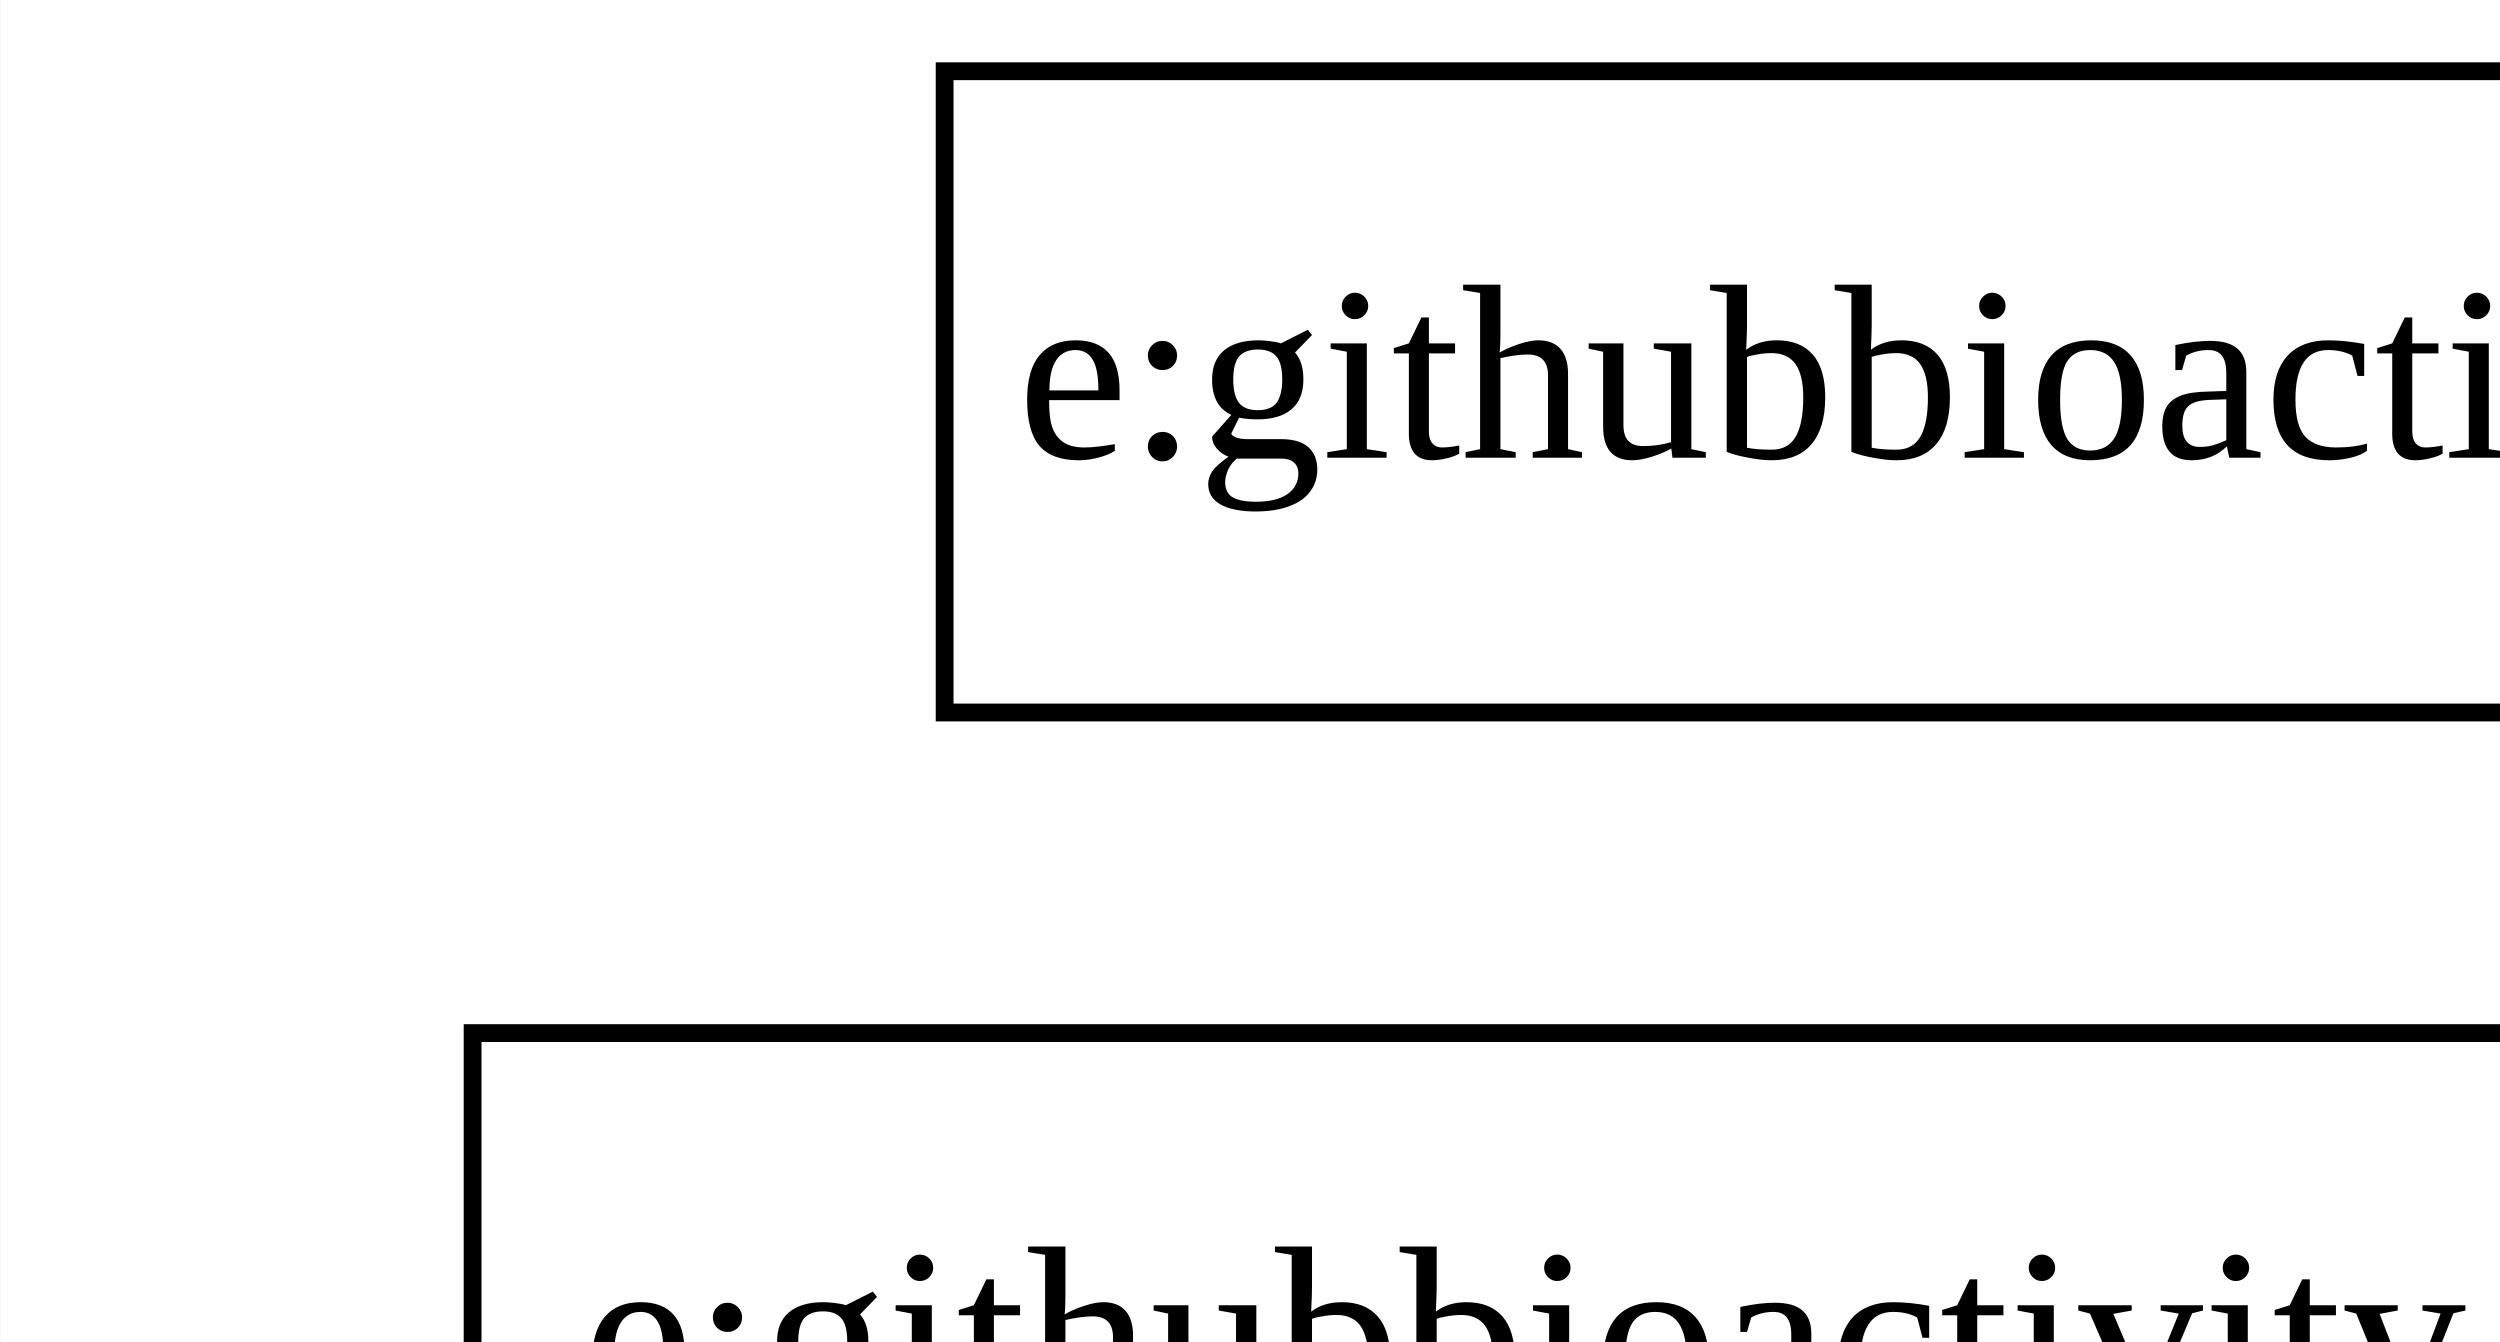
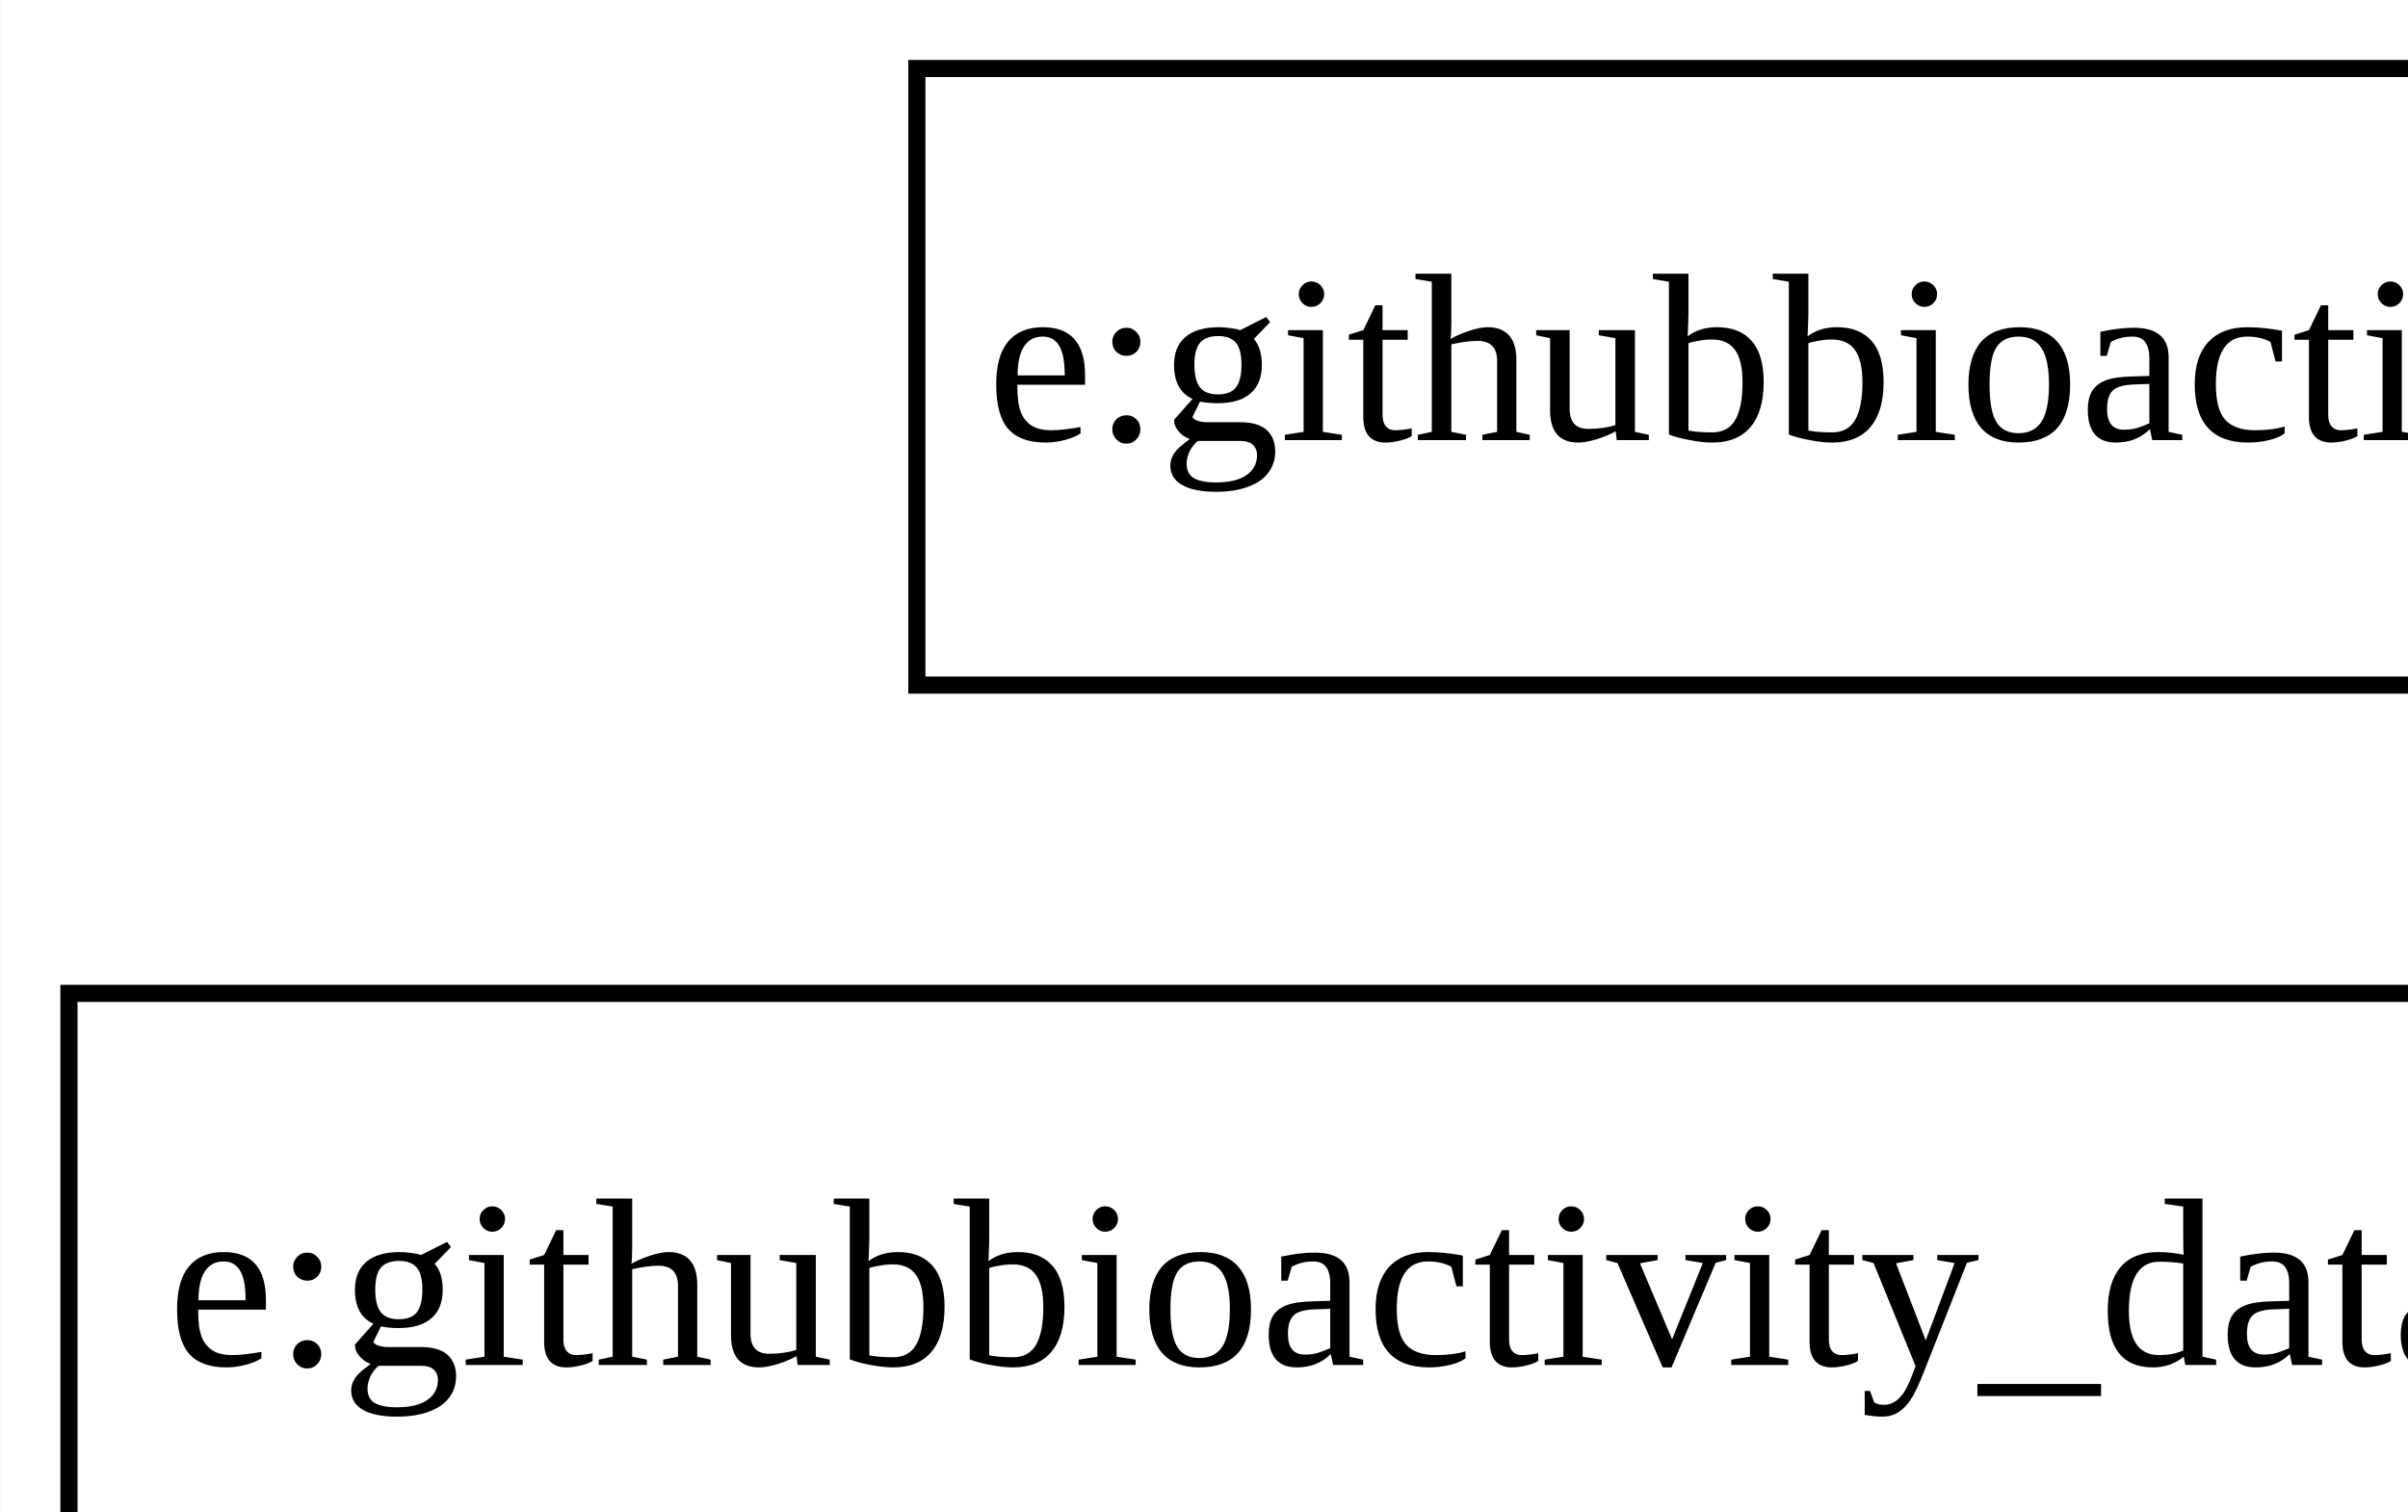
- <svg xmlns="http://www.w3.org/2000/svg" width="2438pt" height="1308pt" viewBox="0.00 0.00 585.00 314.00">
-   <g id="graph0" class="graph" transform="scale(4.17 4.17) rotate(0) translate(4 310)">
-     <polygon fill="white" stroke="transparent" points="-4,4 -4,-310 581,-310 581,4 -4,4" />
+ <svg xmlns="http://www.w3.org/2000/svg" width="2442pt" height="1533pt" viewBox="0.00 0.00 586.00 368.00">
+   <g id="graph0" class="graph" transform="scale(4.17 4.17) rotate(0) translate(4 364)">
+     <polygon fill="white" stroke="transparent" points="-4,4 -4,-364 582,-364 582,4 -4,4" />
    <g id="node1" class="node">
-       <polygon fill="none" stroke="black" points="525.5,-36 51.5,-36 51.5,0 525.5,0 525.5,-36" />
-       <text text-anchor="middle" x="288.5" y="-14.3" font-family="Times New Roman,serif" font-size="14.00">e:githubbioactivity_data_acquisition1srcbioetlpipelineschemblcommon__init__.py</text>
+       <polygon fill="none" stroke="black" points="526,-36 52,-36 52,0 526,0 526,-36" />
+       <text text-anchor="middle" x="289" y="-14.3" font-family="Times New Roman,serif" font-size="14.00">e:githubbioactivity_data_acquisition1srcbioetlpipelineschemblcommon__init__.py</text>
    </g>
    <g id="node2" class="node">
-       <polygon fill="none" stroke="black" points="515,-90 62,-90 62,-54 515,-54 515,-90" />
-       <text text-anchor="middle" x="288.5" y="-68.3" font-family="Times New Roman,serif" font-size="14.00">e:githubbioactivity_data_acquisition1srcbioetlpipelineschemblcommonbase.py</text>
+       <polygon fill="none" stroke="black" points="515.5,-90 62.5,-90 62.5,-54 515.5,-54 515.5,-90" />
+       <text text-anchor="middle" x="289" y="-68.3" font-family="Times New Roman,serif" font-size="14.00">e:githubbioactivity_data_acquisition1srcbioetlpipelineschemblcommonbase.py</text>
    </g>
    <g id="node3" class="node">
-       <polygon fill="none" stroke="black" points="577,-144 0,-144 0,-108 577,-108 577,-144" />
-       <text text-anchor="middle" x="288.5" y="-122.3" font-family="Times New Roman,serif" font-size="14.00">e:githubbioactivity_data_acquisition1srcbioetlpipelineschemblcommonchembl_extraction_service.py</text>
+       <polygon fill="none" stroke="black" points="577.5,-144 0.5,-144 0.5,-108 577.5,-108 577.5,-144" />
+       <text text-anchor="middle" x="289" y="-122.3" font-family="Times New Roman,serif" font-size="14.00">e:githubbioactivity_data_acquisition1srcbioetlpipelineschemblcommonchembl_extraction_service.py</text>
    </g>
    <g id="node4" class="node">
-       <polygon fill="none" stroke="black" points="531,-198 46,-198 46,-162 531,-162 531,-198" />
-       <text text-anchor="middle" x="288.5" y="-176.3" font-family="Times New Roman,serif" font-size="14.00">e:githubbioactivity_data_acquisition1srcbioetlpipelineschemblcommondescriptor.py</text>
+       <polygon fill="none" stroke="black" points="531.5,-198 46.5,-198 46.5,-162 531.5,-162 531.5,-198" />
+       <text text-anchor="middle" x="289" y="-176.3" font-family="Times New Roman,serif" font-size="14.00">e:githubbioactivity_data_acquisition1srcbioetlpipelineschemblcommondescriptor.py</text>
    </g>
    <g id="node5" class="node">
-       <polygon fill="none" stroke="black" points="554.5,-252 22.5,-252 22.5,-216 554.5,-216 554.5,-252" />
-       <text text-anchor="middle" x="288.5" y="-230.3" font-family="Times New Roman,serif" font-size="14.00">e:githubbioactivity_data_acquisition1srcbioetlpipelineschemblcommondescriptor_factory.py</text>
+       <polygon fill="none" stroke="black" points="555,-252 23,-252 23,-216 555,-216 555,-252" />
+       <text text-anchor="middle" x="289" y="-230.3" font-family="Times New Roman,serif" font-size="14.00">e:githubbioactivity_data_acquisition1srcbioetlpipelineschemblcommondescriptor_factory.py</text>
    </g>
    <g id="node6" class="node">
-       <polygon fill="none" stroke="black" points="528,-306 49,-306 49,-270 528,-270 528,-306" />
-       <text text-anchor="middle" x="288.5" y="-284.3" font-family="Times New Roman,serif" font-size="14.00">e:githubbioactivity_data_acquisition1srcbioetlpipelineschemblcommonstrategies.py</text>
+       <polygon fill="none" stroke="black" points="578,-306 0,-306 0,-270 578,-270 578,-306" />
+       <text text-anchor="middle" x="289" y="-284.3" font-family="Times New Roman,serif" font-size="14.00">e:githubbioactivity_data_acquisition1srcbioetlpipelineschemblcommondescriptor_factory_builder.py</text>
+     </g>
+     <g id="node7" class="node">
+       <polygon fill="none" stroke="black" points="528.5,-360 49.5,-360 49.5,-324 528.5,-324 528.5,-360" />
+       <text text-anchor="middle" x="289" y="-338.3" font-family="Times New Roman,serif" font-size="14.00">e:githubbioactivity_data_acquisition1srcbioetlpipelineschemblcommonstrategies.py</text>
    </g>
  </g>
</svg>
